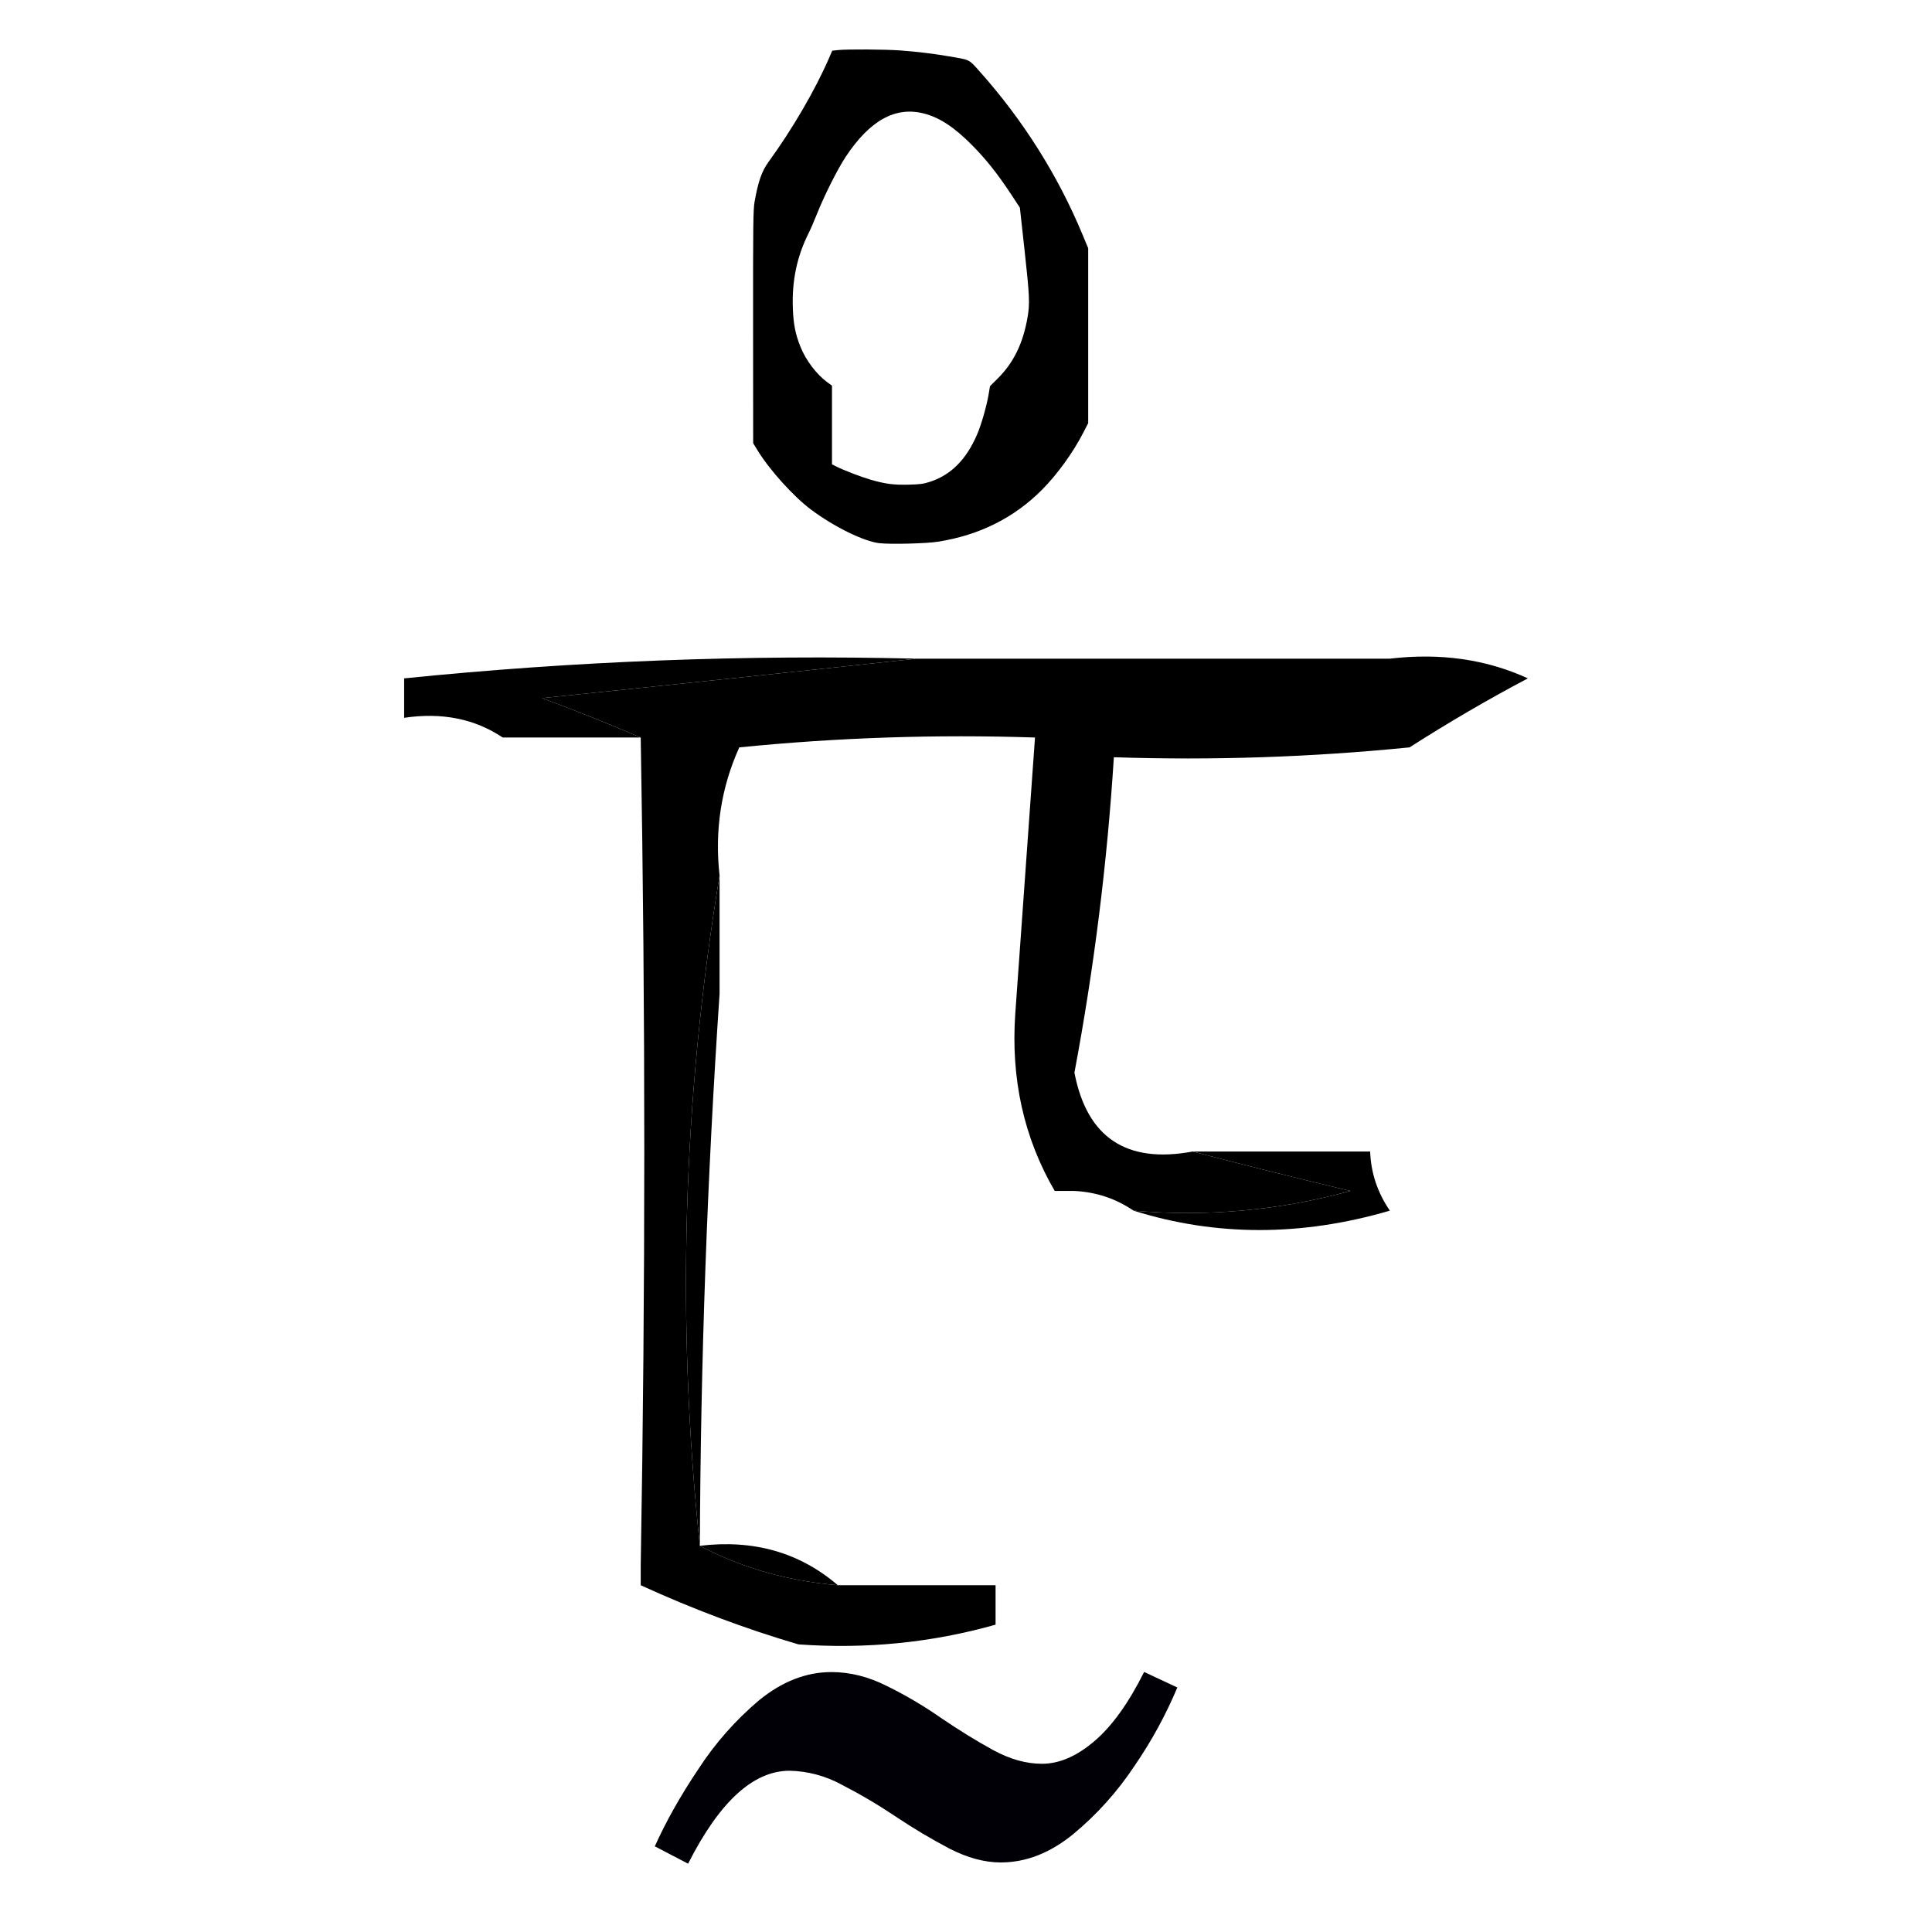
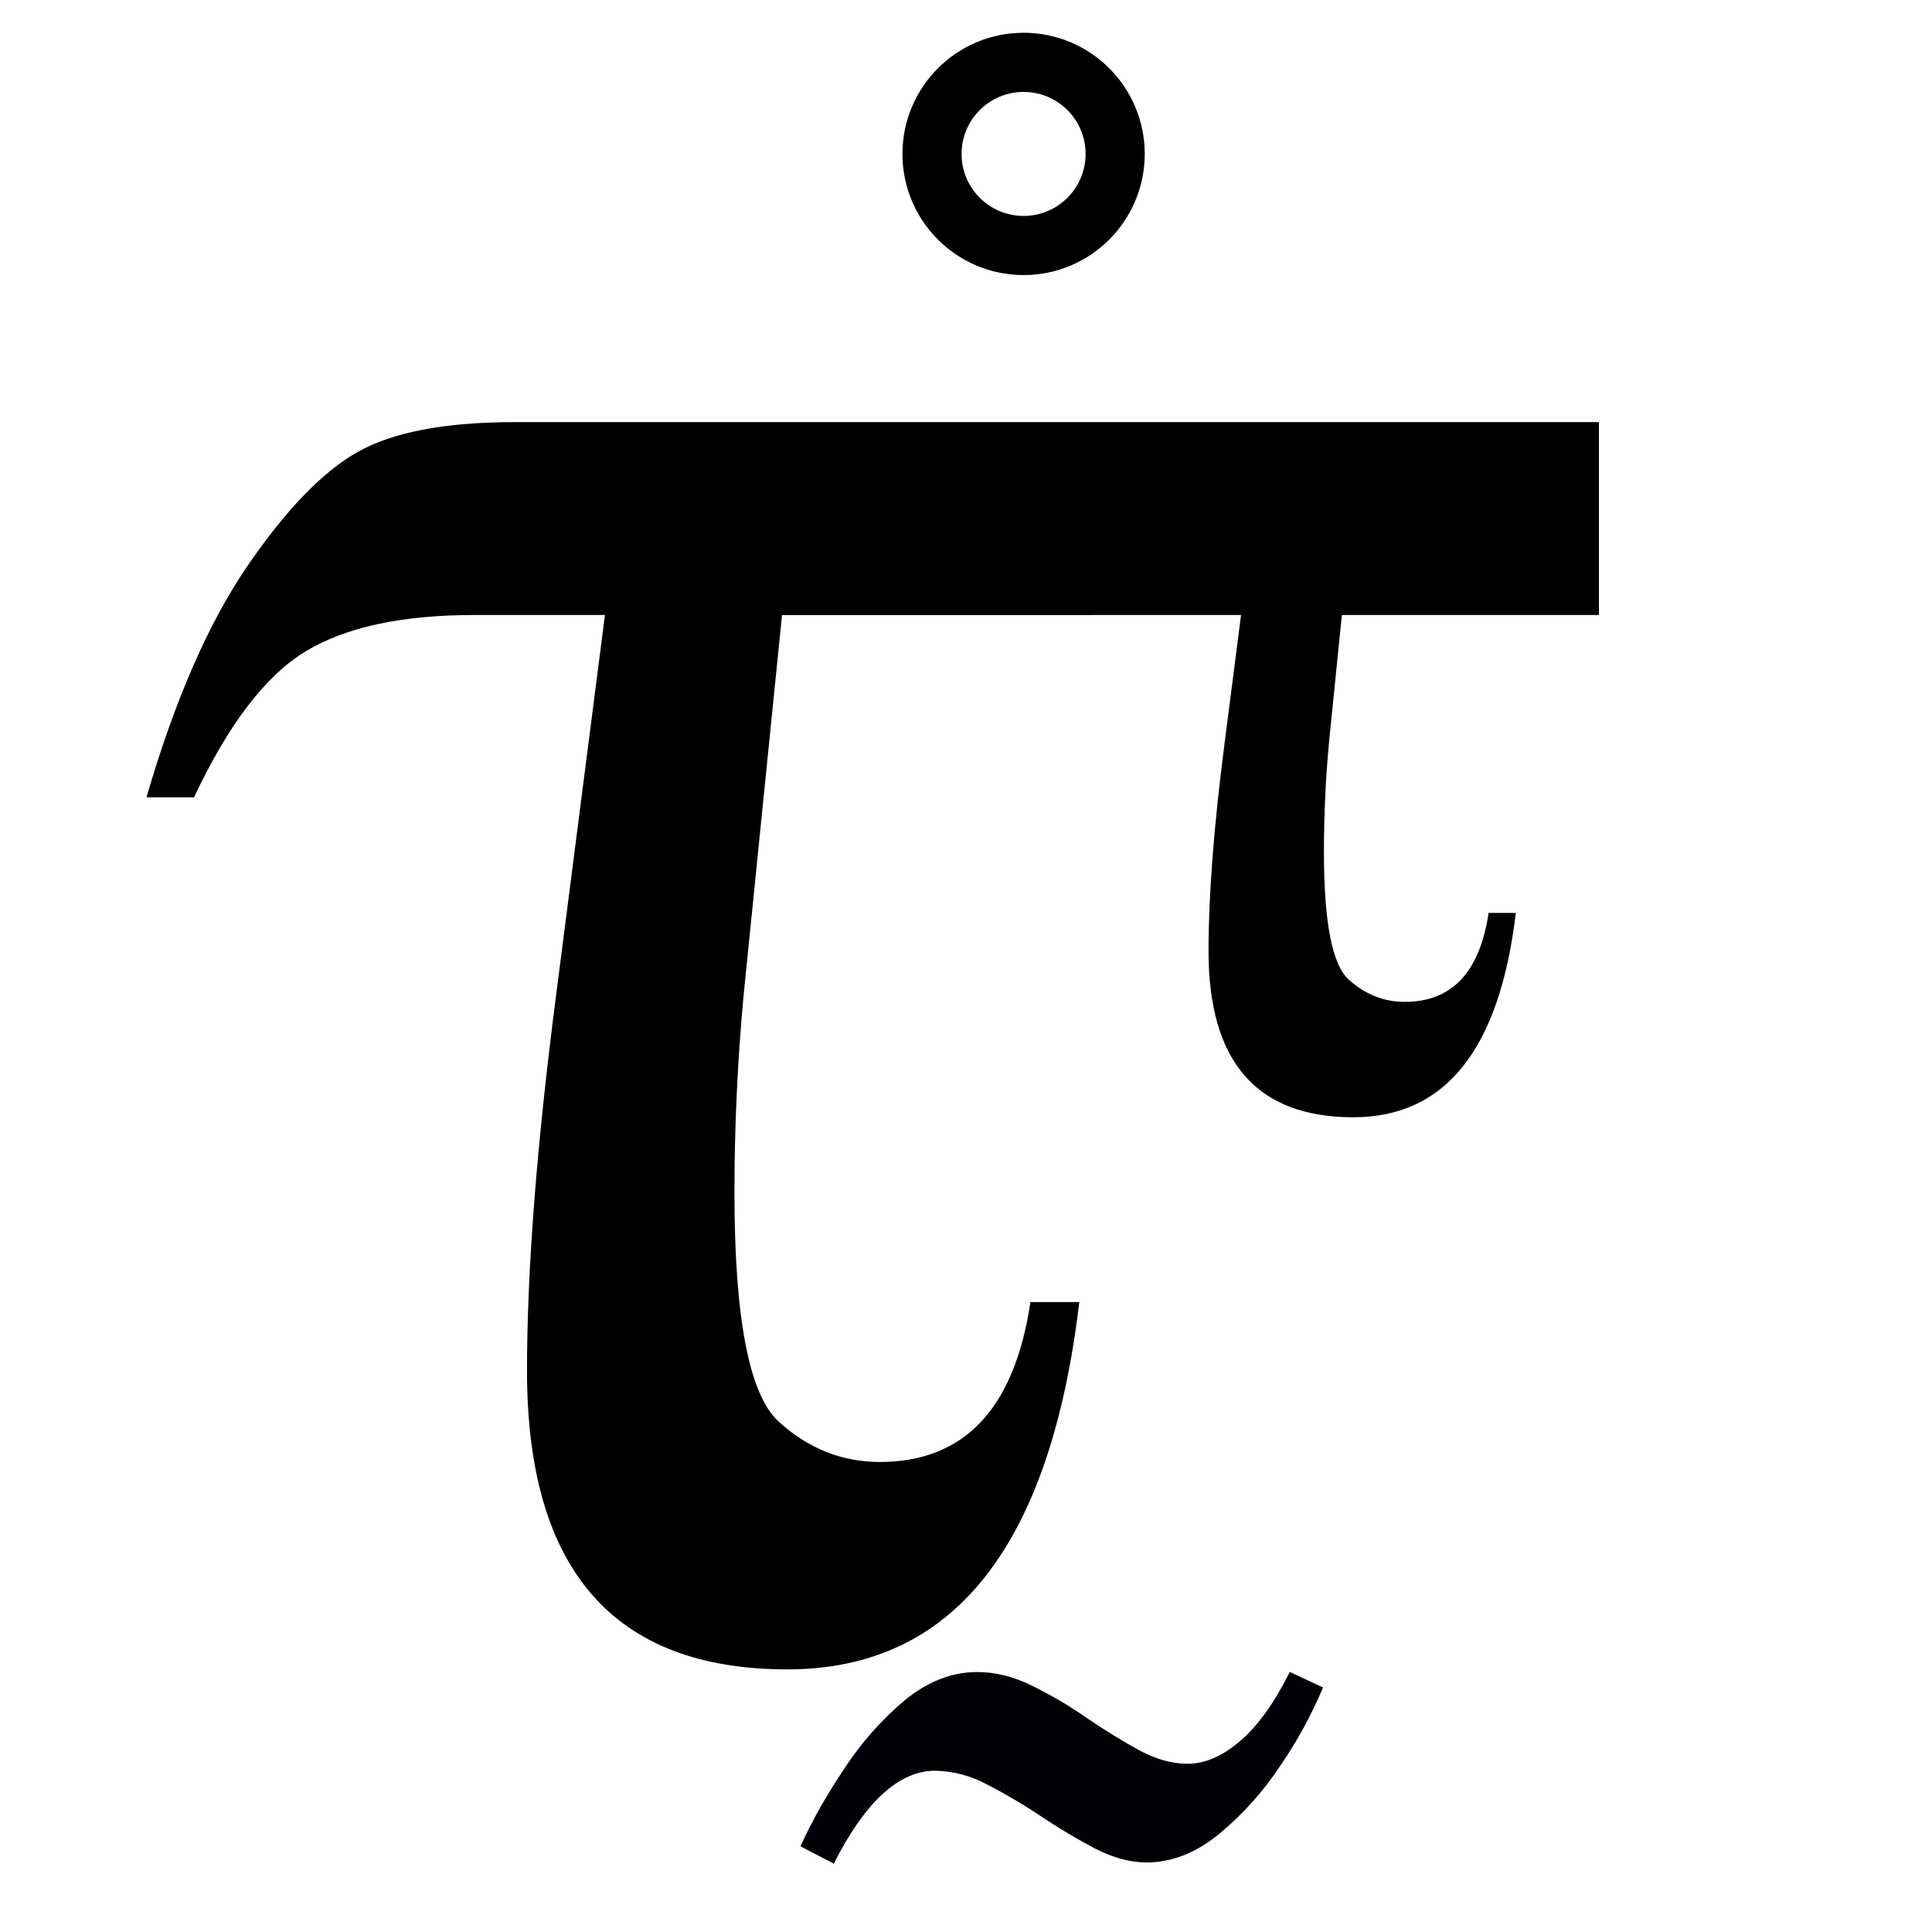
<svg xmlns="http://www.w3.org/2000/svg" version="1.1" width="98.0" height="98.0" viewBox="-8.5 -91.511 98.0 98.0" id="svg1">
-   <defs id="defs1" />
-   <g id="po" transform="translate(-759.5,-486.6006)">
-     <g id="g512" style="fill:#000000" transform="translate(42)">
-       <path style="opacity:1;fill:#000000" fill="#32333a" d="m 755.5,428.5 c -6.179,0.667 -12.512,1.333 -19,2 1.791,0.67 3.458,1.337 5,2 -2.333,0 -4.667,0 -7,0 -1.419,-0.951 -3.085,-1.284 -5,-1 0,-0.667 0,-1.333 0,-2 8.633,-0.877 17.3,-1.211 26,-1 z" id="path512" />
-     </g>
-     <g id="g562" style="fill:#000000" transform="translate(42)">
-       <path style="opacity:1;fill:#000000" fill="#221f2f" d="m 755.5,428.5 c 8,0 16,0 24,0 2.559,-0.302 4.893,0.032 7,1 -2.019,1.066 -4.019,2.232 -6,3.5 -4.989,0.499 -9.989,0.666 -15,0.5 -0.338,5.371 -1.005,10.704 -2,16 0.636,3.294 2.636,4.627 6,4 2.528,0.666 5.194,1.332 8,2 -3.607,0.989 -7.274,1.323 -11,1 -0.891,-0.61 -1.891,-0.943 -3,-1 -0.333,0 -0.667,0 -1,0 -1.565,-2.69 -2.231,-5.69 -2,-9 0.335,-4.672 0.668,-9.339 1,-14 -5.011,-0.166 -10.011,10e-4 -15,0.5 -0.923,2.041 -1.256,4.208 -1,6.5 -1.866,11.305 -2.199,22.638 -1,34 2.099,1.112 4.433,1.779 7,2 2.667,0 5.333,0 8,0 0,0.667 0,1.333 0,2 -3.228,0.914 -6.561,1.247 -10,1 -2.68,-0.785 -5.346,-1.785 -8,-3 0,-0.333 0,-0.667 0,-1 0.242,-14.086 0.242,-28.086 0,-42 -1.542,-0.663 -3.209,-1.33 -5,-2 6.488,-0.667 12.821,-1.333 19,-2 z" id="path562" />
-     </g>
-     <g id="g596" style="fill:#000000" transform="translate(42)">
-       <path style="opacity:1;fill:#000000" fill="#46404d" d="m 769.5,453.5 c 3,0 6,0 9,0 0.039,1.083 0.373,2.083 1,3 -4.484,1.311 -8.817,1.311 -13,0 3.726,0.323 7.393,-0.011 11,-1 -2.806,-0.668 -5.472,-1.334 -8,-2 z" id="path596" />
-     </g>
-     <g id="g599" style="fill:#000000" transform="translate(42)">
-       <path style="opacity:1;fill:#000000" fill="#5c5663" d="m 745.5,439.5 c 0,1.333 0,2.667 0,4 0,0.667 0,1.333 0,2 -0.629,9.32 -0.962,18.654 -1,28 -1.199,-11.362 -0.866,-22.695 1,-34 z" id="path599" />
-     </g>
-     <g id="g615" style="fill:#000000" transform="translate(42)">
-       <path style="opacity:1;fill:#000000" fill="#44444e" d="m 744.5,473.5 c 2.728,-0.329 5.062,0.337 7,2 -2.567,-0.221 -4.901,-0.888 -7,-2 z" id="path615" />
-     </g>
-     <path style="clip-rule:evenodd;fill:#000000;fill-rule:evenodd;stroke-width:0.433;image-rendering:optimizeQuality;shape-rendering:geometricPrecision;text-rendering:geometricPrecision" d="m 795.625,422.645 c -0.798,-0.085 -2.317,-0.83 -3.499,-1.716 -0.879,-0.659 -2.087,-1.998 -2.692,-2.984 l -0.23,-0.375 -0.004,-5.899 c -0.004,-5.201 0.005,-5.952 0.076,-6.349 0.184,-1.032 0.365,-1.55 0.711,-2.025 1.209,-1.661 2.367,-3.65 3.062,-5.255 l 0.165,-0.381 0.301,-0.032 c 0.469,-0.049 2.385,-0.037 3.161,0.02 0.833,0.061 1.688,0.165 2.474,0.3 1.085,0.187 0.981,0.134 1.565,0.79 2.193,2.462 3.951,5.255 5.2,8.262 l 0.283,0.681 v 4.435 4.435 l -0.248,0.483 c -0.517,1.006 -1.312,2.108 -2.083,2.886 -1.419,1.432 -3.184,2.315 -5.292,2.647 -0.585,0.092 -2.366,0.138 -2.95,0.076 z m 2.55,-3.117 c 1.061,-0.346 1.839,-1.127 2.386,-2.396 0.219,-0.507 0.488,-1.447 0.59,-2.058 l 0.066,-0.397 0.382,-0.378 c 0.814,-0.806 1.294,-1.787 1.523,-3.114 0.12,-0.697 0.103,-1.084 -0.15,-3.387 l -0.239,-2.174 -0.46,-0.7 c -0.667,-1.014 -1.263,-1.764 -1.973,-2.479 -0.907,-0.913 -1.641,-1.394 -2.438,-1.599 -1.446,-0.37 -2.743,0.351 -3.968,2.203 -0.409,0.618 -1.082,1.958 -1.446,2.874 -0.142,0.357 -0.334,0.801 -0.427,0.986 -0.597,1.187 -0.858,2.426 -0.804,3.829 0.03,0.801 0.13,1.304 0.386,1.942 0.275,0.686 0.811,1.395 1.36,1.798 l 0.239,0.176 v 1.994 1.994 l 0.209,0.107 c 0.357,0.182 1.245,0.525 1.716,0.662 0.773,0.226 1.187,0.281 1.95,0.263 0.589,-0.014 0.763,-0.037 1.1,-0.147 z" id="path1747-4" />
-   </g>
+   <defs id="defs1">
+     <defs id="defs3" />
+   </defs>
  <path d="m 21.397,426.996 a 22.164,22.164 0 0 1 -2.181,3.989 15.791,15.791 0 0 1 -3.114,3.461 c -1.166,0.948 -2.383,1.425 -3.668,1.425 -0.813,0 -1.679,-0.233 -2.59,-0.699 a 29.775,29.775 0 0 1 -2.73,-1.627 27.718,27.718 0 0 0 -2.767,-1.632 5.761,5.761 0 0 0 -2.616,-0.694 c -1.844,0 -3.559,1.57 -5.15,4.715 l -1.689,-0.881 c 0.565,-1.254 1.3,-2.565 2.212,-3.922 a 15.905,15.905 0 0 1 3.083,-3.492 c 1.166,-0.948 2.383,-1.425 3.668,-1.425 0.933,0 1.865,0.233 2.793,0.699 0.948,0.466 1.87,1.005 2.761,1.627 0.912,0.622 1.798,1.166 2.647,1.632 0.855,0.466 1.679,0.694 2.476,0.694 0.87,0 1.751,-0.378 2.642,-1.135 0.896,-0.756 1.741,-1.927 2.539,-3.523 z" style="font-style:normal;font-variant:normal;font-weight:400;font-stretch:normal;font-size:11.5px;line-height:0;font-family:'Gentium Book Plus';-inkscape-font-specification:'Gentium Book Plus';font-variant-ligatures:normal;font-variant-caps:normal;font-variant-numeric:normal;font-feature-settings:normal;text-align:start;writing-mode:lr-tb;text-anchor:start;fill:#000006;fill-opacity:1;stroke:none;stroke-width:0.777;stroke-linecap:square;stroke-linejoin:bevel;stroke-miterlimit:4;stroke-dasharray:none;stroke-dashoffset:0;stroke-opacity:1;paint-order:markers stroke fill" id="path1" />
-   <path d="m 51.22,-5.914 a 22.164,22.164 0 0 1 -2.181,3.989 15.791,15.791 0 0 1 -3.114,3.461 c -1.166,0.948 -2.383,1.425 -3.668,1.425 -0.813,0 -1.679,-0.233 -2.59,-0.699 a 29.775,29.775 0 0 1 -2.73,-1.627 27.718,27.718 0 0 0 -2.767,-1.632 5.761,5.761 0 0 0 -2.616,-0.694 c -1.844,0 -3.559,1.57 -5.15,4.715 l -1.689,-0.881 c 0.565,-1.254 1.3,-2.565 2.212,-3.922 a 15.905,15.905 0 0 1 3.083,-3.492 c 1.166,-0.948 2.383,-1.425 3.668,-1.425 0.933,0 1.865,0.233 2.793,0.699 0.948,0.466 1.87,1.005 2.761,1.627 0.912,0.622 1.798,1.166 2.647,1.632 0.855,0.466 1.679,0.694 2.476,0.694 0.87,0 1.751,-0.378 2.642,-1.135 0.896,-0.756 1.741,-1.927 2.539,-3.523 z" style="font-style:normal;font-variant:normal;font-weight:400;font-stretch:normal;font-size:11.5px;line-height:0;font-family:'Gentium Book Plus';-inkscape-font-specification:'Gentium Book Plus';font-variant-ligatures:normal;font-variant-caps:normal;font-variant-numeric:normal;font-feature-settings:normal;text-align:start;writing-mode:lr-tb;text-anchor:start;fill:#000006;fill-opacity:1;stroke:none;stroke-width:0.777;stroke-linecap:square;stroke-linejoin:bevel;stroke-miterlimit:4;stroke-dasharray:none;stroke-dashoffset:0;stroke-opacity:1;paint-order:markers stroke fill" id="path1-9" />
+   <path d="m 58.61,-5.914 a 22.164,22.164 0 0 1 -2.181,3.989 15.791,15.791 0 0 1 -3.114,3.461 c -1.166,0.948 -2.383,1.425 -3.668,1.425 -0.813,0 -1.679,-0.233 -2.59,-0.699 A 29.775,29.775 0 0 1 44.326,0.634 27.718,27.718 0 0 0 41.559,-0.998 5.761,5.761 0 0 0 38.943,-1.692 c -1.844,0 -3.559,1.57 -5.15,4.715 l -1.689,-0.881 c 0.565,-1.254 1.3,-2.565 2.212,-3.922 a 15.905,15.905 0 0 1 3.083,-3.492 c 1.166,-0.948 2.383,-1.425 3.668,-1.425 0.933,0 1.865,0.233 2.793,0.699 0.948,0.466 1.87,1.005 2.761,1.627 0.912,0.622 1.798,1.166 2.647,1.632 0.855,0.466 1.679,0.694 2.476,0.694 0.87,0 1.751,-0.378 2.642,-1.135 0.896,-0.756 1.741,-1.927 2.539,-3.523 z" style="font-style:normal;font-variant:normal;font-weight:400;font-stretch:normal;font-size:11.5px;line-height:0;font-family:'Gentium Book Plus';-inkscape-font-specification:'Gentium Book Plus';font-variant-ligatures:normal;font-variant-caps:normal;font-variant-numeric:normal;font-feature-settings:normal;text-align:start;writing-mode:lr-tb;text-anchor:start;fill:#000006;fill-opacity:1;stroke:none;stroke-width:0.777;stroke-linecap:square;stroke-linejoin:bevel;stroke-miterlimit:4;stroke-dasharray:none;stroke-dashoffset:0;stroke-opacity:1;paint-order:markers stroke fill" id="path1-9" />
  <g id="x-reference" transform="translate(500,0)">
-     <defs id="defs1" />
-     <path d="m 75.11,121.013 a 22.164,22.164 0 0 1 -2.181,3.989 15.791,15.791 0 0 1 -3.114,3.461 c -1.166,0.948 -2.383,1.425 -3.668,1.425 -0.813,0 -1.679,-0.233 -2.59,-0.699 a 29.775,29.775 0 0 1 -2.73,-1.627 27.718,27.718 0 0 0 -2.767,-1.632 5.761,5.761 0 0 0 -2.616,-0.694 c -1.844,0 -3.559,1.57 -5.15,4.715 l -1.689,-0.881 c 0.565,-1.254 1.3,-2.565 2.212,-3.922 a 15.905,15.905 0 0 1 3.083,-3.492 c 1.166,-0.948 2.383,-1.425 3.668,-1.425 0.933,0 1.865,0.233 2.793,0.699 0.948,0.466 1.87,1.005 2.761,1.627 0.912,0.622 1.798,1.166 2.647,1.632 0.855,0.466 1.679,0.694 2.476,0.694 0.87,0 1.751,-0.378 2.642,-1.135 0.896,-0.756 1.741,-1.927 2.539,-3.523 z" style="font-style:normal;font-variant:normal;font-weight:400;font-stretch:normal;font-size:11.5px;line-height:0;font-family:'Gentium Book Plus';-inkscape-font-specification:'Gentium Book Plus';font-variant-ligatures:normal;font-variant-caps:normal;font-variant-numeric:normal;font-feature-settings:normal;text-align:start;writing-mode:lr-tb;text-anchor:start;fill:#000006;fill-opacity:1;stroke:none;stroke-width:0.777;stroke-linecap:square;stroke-linejoin:bevel;stroke-miterlimit:4;stroke-dasharray:none;stroke-dashoffset:0;stroke-opacity:1;paint-order:markers stroke fill" id="path1" />
+     <defs id="defs2" />
+     <path d="m 75.11,121.013 a 22.164,22.164 0 0 1 -2.181,3.989 15.791,15.791 0 0 1 -3.114,3.461 c -1.166,0.948 -2.383,1.425 -3.668,1.425 -0.813,0 -1.679,-0.233 -2.59,-0.699 a 29.775,29.775 0 0 1 -2.73,-1.627 27.718,27.718 0 0 0 -2.767,-1.632 5.761,5.761 0 0 0 -2.616,-0.694 c -1.844,0 -3.559,1.57 -5.15,4.715 l -1.689,-0.881 c 0.565,-1.254 1.3,-2.565 2.212,-3.922 a 15.905,15.905 0 0 1 3.083,-3.492 c 1.166,-0.948 2.383,-1.425 3.668,-1.425 0.933,0 1.865,0.233 2.793,0.699 0.948,0.466 1.87,1.005 2.761,1.627 0.912,0.622 1.798,1.166 2.647,1.632 0.855,0.466 1.679,0.694 2.476,0.694 0.87,0 1.751,-0.378 2.642,-1.135 0.896,-0.756 1.741,-1.927 2.539,-3.523 z" style="font-style:normal;font-variant:normal;font-weight:400;font-stretch:normal;font-size:11.5px;line-height:0;font-family:'Gentium Book Plus';-inkscape-font-specification:'Gentium Book Plus';font-variant-ligatures:normal;font-variant-caps:normal;font-variant-numeric:normal;font-feature-settings:normal;text-align:start;writing-mode:lr-tb;text-anchor:start;fill:#000006;fill-opacity:1;stroke:none;stroke-width:0.777;stroke-linecap:square;stroke-linejoin:bevel;stroke-miterlimit:4;stroke-dasharray:none;stroke-dashoffset:0;stroke-opacity:1;paint-order:markers stroke fill" id="path2" />
    <g id="g2" transform="translate(58.31073,8.977614)">
-       <path style="fill:none;stroke:#000000;stroke-width:8.665;stroke-opacity:1" id="path2" d="M 104.611,-20.599 A 23.325,23.532 0 0 1 92.924,-0.206 23.325,23.532 0 0 1 69.574,-0.249 23.325,23.532 0 0 1 57.96,-20.685" transform="rotate(90)" />
+       <path style="fill:none;stroke:#000000;stroke-width:8.665;stroke-opacity:1" id="path3" d="M 104.611,-20.599 A 23.325,23.532 0 0 1 92.924,-0.206 23.325,23.532 0 0 1 69.574,-0.249 23.325,23.532 0 0 1 57.96,-20.685" transform="rotate(90)" />
      <rect style="fill:none;stroke:#000000;stroke-width:8.665;stroke-opacity:1" id="rect2" width="0.742" height="9.066" x="-48.887" y="28.825" transform="rotate(-50.3642)" />
      <rect style="fill:none;stroke:#000000;stroke-width:8.665;stroke-opacity:1" id="rect2-8" width="0.742" height="9.066" x="72.478" y="-72.79" transform="matrix(0.6379053,0.7701148,0.7701148,-0.6379053,0,0)" />
    </g>
    <rect style="fill:#000000;stroke-width:8.665" id="rect1" width="9.862" height="50.048" x="-39.807" y="-129.553" transform="scale(1,-1)" />
    <path style="fill:#000000;stroke-width:8.665" id="path1-1" d="m -61.637,-32.778 a 14.114,11.772 0 0 1 -7.072,10.202 14.114,11.772 0 0 1 -14.129,-0.022 14.114,11.772 0 0 1 -7.027,-10.224" transform="matrix(0.6752895,-0.7375528,-0.7375528,-0.6752895,0,0)" />
-     <circle style="fill:none;stroke:#000000;stroke-width:3;stroke-dasharray:none;stroke-opacity:1" id="path3" cx="64.166" cy="50.187" r="4.645" />
+     <circle style="fill:none;stroke:#000000;stroke-width:3;stroke-dasharray:none;stroke-opacity:1" id="circle3" cx="64.166" cy="50.187" r="4.645" />
  </g>
-   <g id="po-reference" transform="translate(3500,0)">
-     <defs id="defs1" />
-     <g id="x-reference" transform="translate(500,0)">
-       <defs id="defs2" />
-       <g id="g2" transform="translate(55.44624,8.132989)">
-         <path style="fill:none;stroke:#000000;stroke-width:8.665;stroke-opacity:1" id="path2" d="M 104.611,-20.599 A 23.325,23.532 0 0 1 92.924,-0.206 23.325,23.532 0 0 1 69.574,-0.249 23.325,23.532 0 0 1 57.96,-20.685" transform="rotate(90)" />
-         <rect style="fill:none;stroke:#000000;stroke-width:8.665;stroke-opacity:1" id="rect2" width="0.742" height="9.066" x="-48.887" y="28.825" transform="rotate(-50.3642)" />
-         <rect style="fill:none;stroke:#000000;stroke-width:8.665;stroke-opacity:1" id="rect2-8" width="0.742" height="9.066" x="72.478" y="-72.79" transform="matrix(0.6379053,0.7701148,0.7701148,-0.6379053,0,0)" />
-       </g>
-       <circle style="fill:none;stroke:#000000;stroke-width:3;stroke-dasharray:none;stroke-opacity:1" id="path3" cx="61.301" cy="49.343" r="4.645" />
+   <g id="g6" transform="translate(176.8778,-68.40577)">
+     <defs id="defs4" />
+     <g id="g5" transform="translate(55.44624,8.132989)">
+       <path style="fill:none;stroke:#000000;stroke-width:8.665;stroke-opacity:1" id="path4" d="M 104.611,-20.599 A 23.325,23.532 0 0 1 92.924,-0.206 23.325,23.532 0 0 1 69.574,-0.249 23.325,23.532 0 0 1 57.96,-20.685" transform="rotate(90)" />
+       <rect style="fill:none;stroke:#000000;stroke-width:8.665;stroke-opacity:1" id="rect4" width="0.742" height="9.066" x="-48.887" y="28.825" transform="rotate(-50.3642)" />
+       <rect style="fill:none;stroke:#000000;stroke-width:8.665;stroke-opacity:1" id="rect5" width="0.742" height="9.066" x="72.478" y="-72.79" transform="matrix(0.6379053,0.7701148,0.7701148,-0.6379053,0,0)" />
    </g>
-     <path style="font-style:normal;font-weight:normal;font-size:2050.28px;font-family:'Times New Roman';fill:#000000;fill-opacity:1;stroke:none;stroke-width:0.067px;stroke-linecap:butt;stroke-linejoin:miter;stroke-opacity:1" d="m 35.182,-56.738 -1.944,19.235 c -0.313,3.351 -0.469,6.702 -0.469,10.053 -2.7e-5,6.389 0.748,10.265 2.245,11.628 1.497,1.363 3.206,2.044 5.127,2.044 4.289,10e-6 6.836,-2.703 7.64,-8.11 h 2.48 c -1.475,12.421 -6.412,18.632 -14.812,18.632 -8.802,0 -13.203,-5.049 -13.203,-15.147 -2e-5,-5.094 0.491,-11.438 1.474,-19.034 l 2.48,-19.302 h -6.635 c -3.664,4.9e-5 -6.512,0.614 -8.545,1.843 -2.033,1.229 -3.921,3.697 -5.663,7.406 h -2.413 c 1.43,-4.915 3.128,-8.813 5.094,-11.695 1.966,-2.882 3.843,-4.825 5.63,-5.831 1.787,-1.005 4.446,-1.508 7.976,-1.508 h 54.974 v 9.785 z" id="text2175" />
-     <circle style="fill:none;stroke:#000000;stroke-width:3;stroke-dasharray:none;stroke-opacity:1" id="path3-5" cx="47.434" cy="-80.126" r="4.645" />
-     <path style="font-style:normal;font-weight:normal;font-size:2050.28px;font-family:'Times New Roman';fill:#000000;fill-opacity:1;stroke:none;stroke-width:0.037px;stroke-linecap:butt;stroke-linejoin:miter;stroke-opacity:1" d="m 64.011,-61.017 -1.081,10.702 c -0.174,1.864 -0.261,3.729 -0.261,5.593 -1.5e-5,3.555 0.416,5.711 1.249,6.469 0.833,0.758 1.784,1.137 2.852,1.137 2.386,6e-6 3.803,-1.504 4.251,-4.512 h 1.38 c -0.82,6.911 -3.567,10.366 -8.241,10.366 -4.897,0 -7.346,-2.809 -7.346,-8.427 -1.1e-5,-2.834 0.273,-6.364 0.82,-10.59 l 1.38,-10.739 h -3.691 c -2.038,2.7e-5 -0.808,-5.444 1.156,-5.444 h 18.345 v 5.444 z" id="text2175-7" />
+     <circle style="fill:none;stroke:#000000;stroke-width:3;stroke-dasharray:none;stroke-opacity:1" id="circle5" cx="61.301" cy="49.343" r="4.645" />
  </g>
+   <path style="font-style:normal;font-weight:normal;font-size:2050.28px;font-family:'Times New Roman';fill:#000000;fill-opacity:1;stroke:none;stroke-width:0.067px;stroke-linecap:butt;stroke-linejoin:miter;stroke-opacity:1" d="m 31.168,-60.314 -1.944,19.235 c -0.313,3.351 -0.469,6.702 -0.469,10.053 -3e-5,6.389 0.748,10.265 2.245,11.628 1.497,1.363 3.206,2.044 5.127,2.044 4.289,10e-6 6.836,-2.703 7.64,-8.11 h 2.48 c -1.475,12.421 -6.412,18.632 -14.812,18.632 -8.802,0 -13.203,-5.049 -13.203,-15.147 -2e-5,-5.094 0.491,-11.438 1.474,-19.034 l 2.48,-19.302 h -6.635 c -3.664,5e-5 -6.512,0.614 -8.545,1.843 -2.033,1.229 -3.921,3.697 -5.663,7.406 h -2.413 c 1.43,-4.915 3.128,-8.813 5.094,-11.695 1.966,-2.882 3.843,-4.825 5.63,-5.831 1.787,-1.005 4.446,-1.508 7.976,-1.508 h 54.974 v 9.785 z" id="text2175" />
+   <circle style="fill:none;stroke:#000000;stroke-width:3;stroke-dasharray:none;stroke-opacity:1" id="path3-5" cx="43.421" cy="-83.703" r="4.645" />
+   <path style="font-style:normal;font-weight:normal;font-size:2050.28px;font-family:'Times New Roman';fill:#000000;fill-opacity:1;stroke:none;stroke-width:0.037px;stroke-linecap:butt;stroke-linejoin:miter;stroke-opacity:1" d="m 59.998,-64.593 -1.081,10.702 c -0.174,1.864 -0.261,3.729 -0.261,5.593 -10e-6,3.555 0.416,5.711 1.249,6.469 0.833,0.758 1.784,1.137 2.853,1.137 2.386,10e-6 3.803,-1.504 4.251,-4.512 h 1.38 c -0.82,6.911 -3.567,10.366 -8.241,10.366 -4.897,0 -7.346,-2.809 -7.346,-8.427 -10e-6,-2.834 0.273,-6.364 0.82,-10.59 l 1.38,-10.739 h -3.691 c -2.038,3e-5 -0.808,-5.444 1.156,-5.444 h 18.345 v 5.444 z" id="text2175-7" />
</svg>
